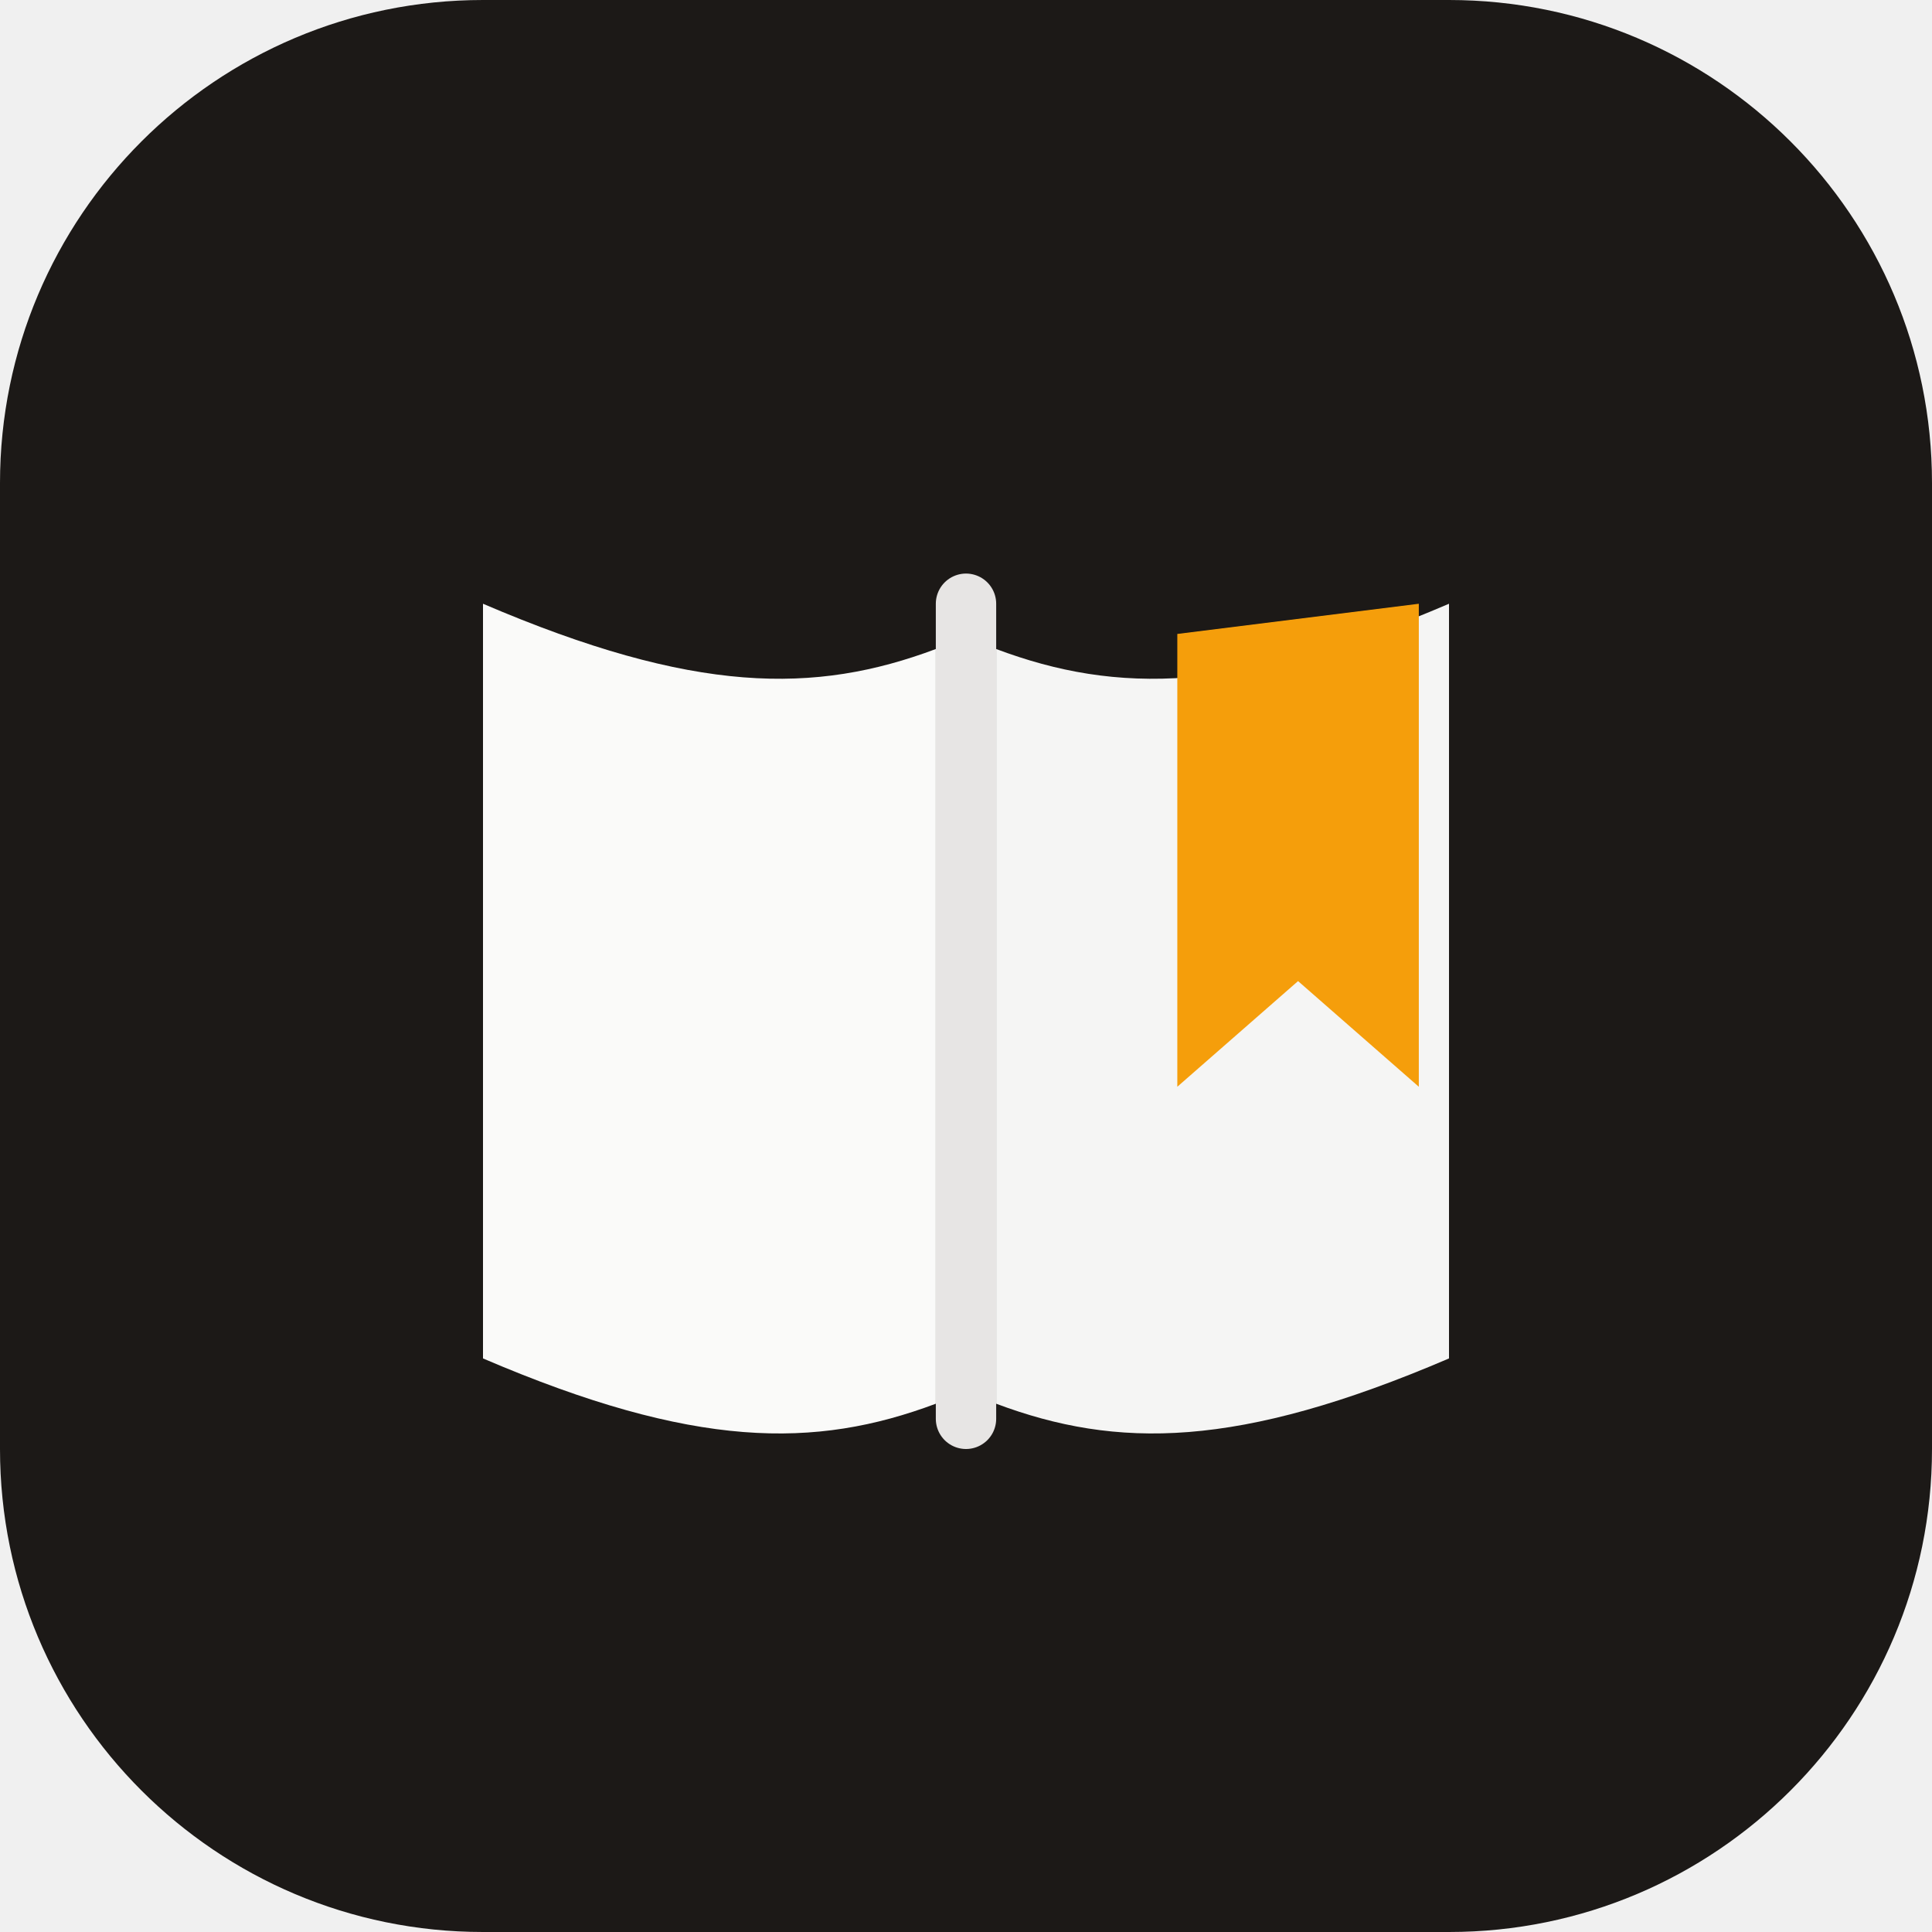
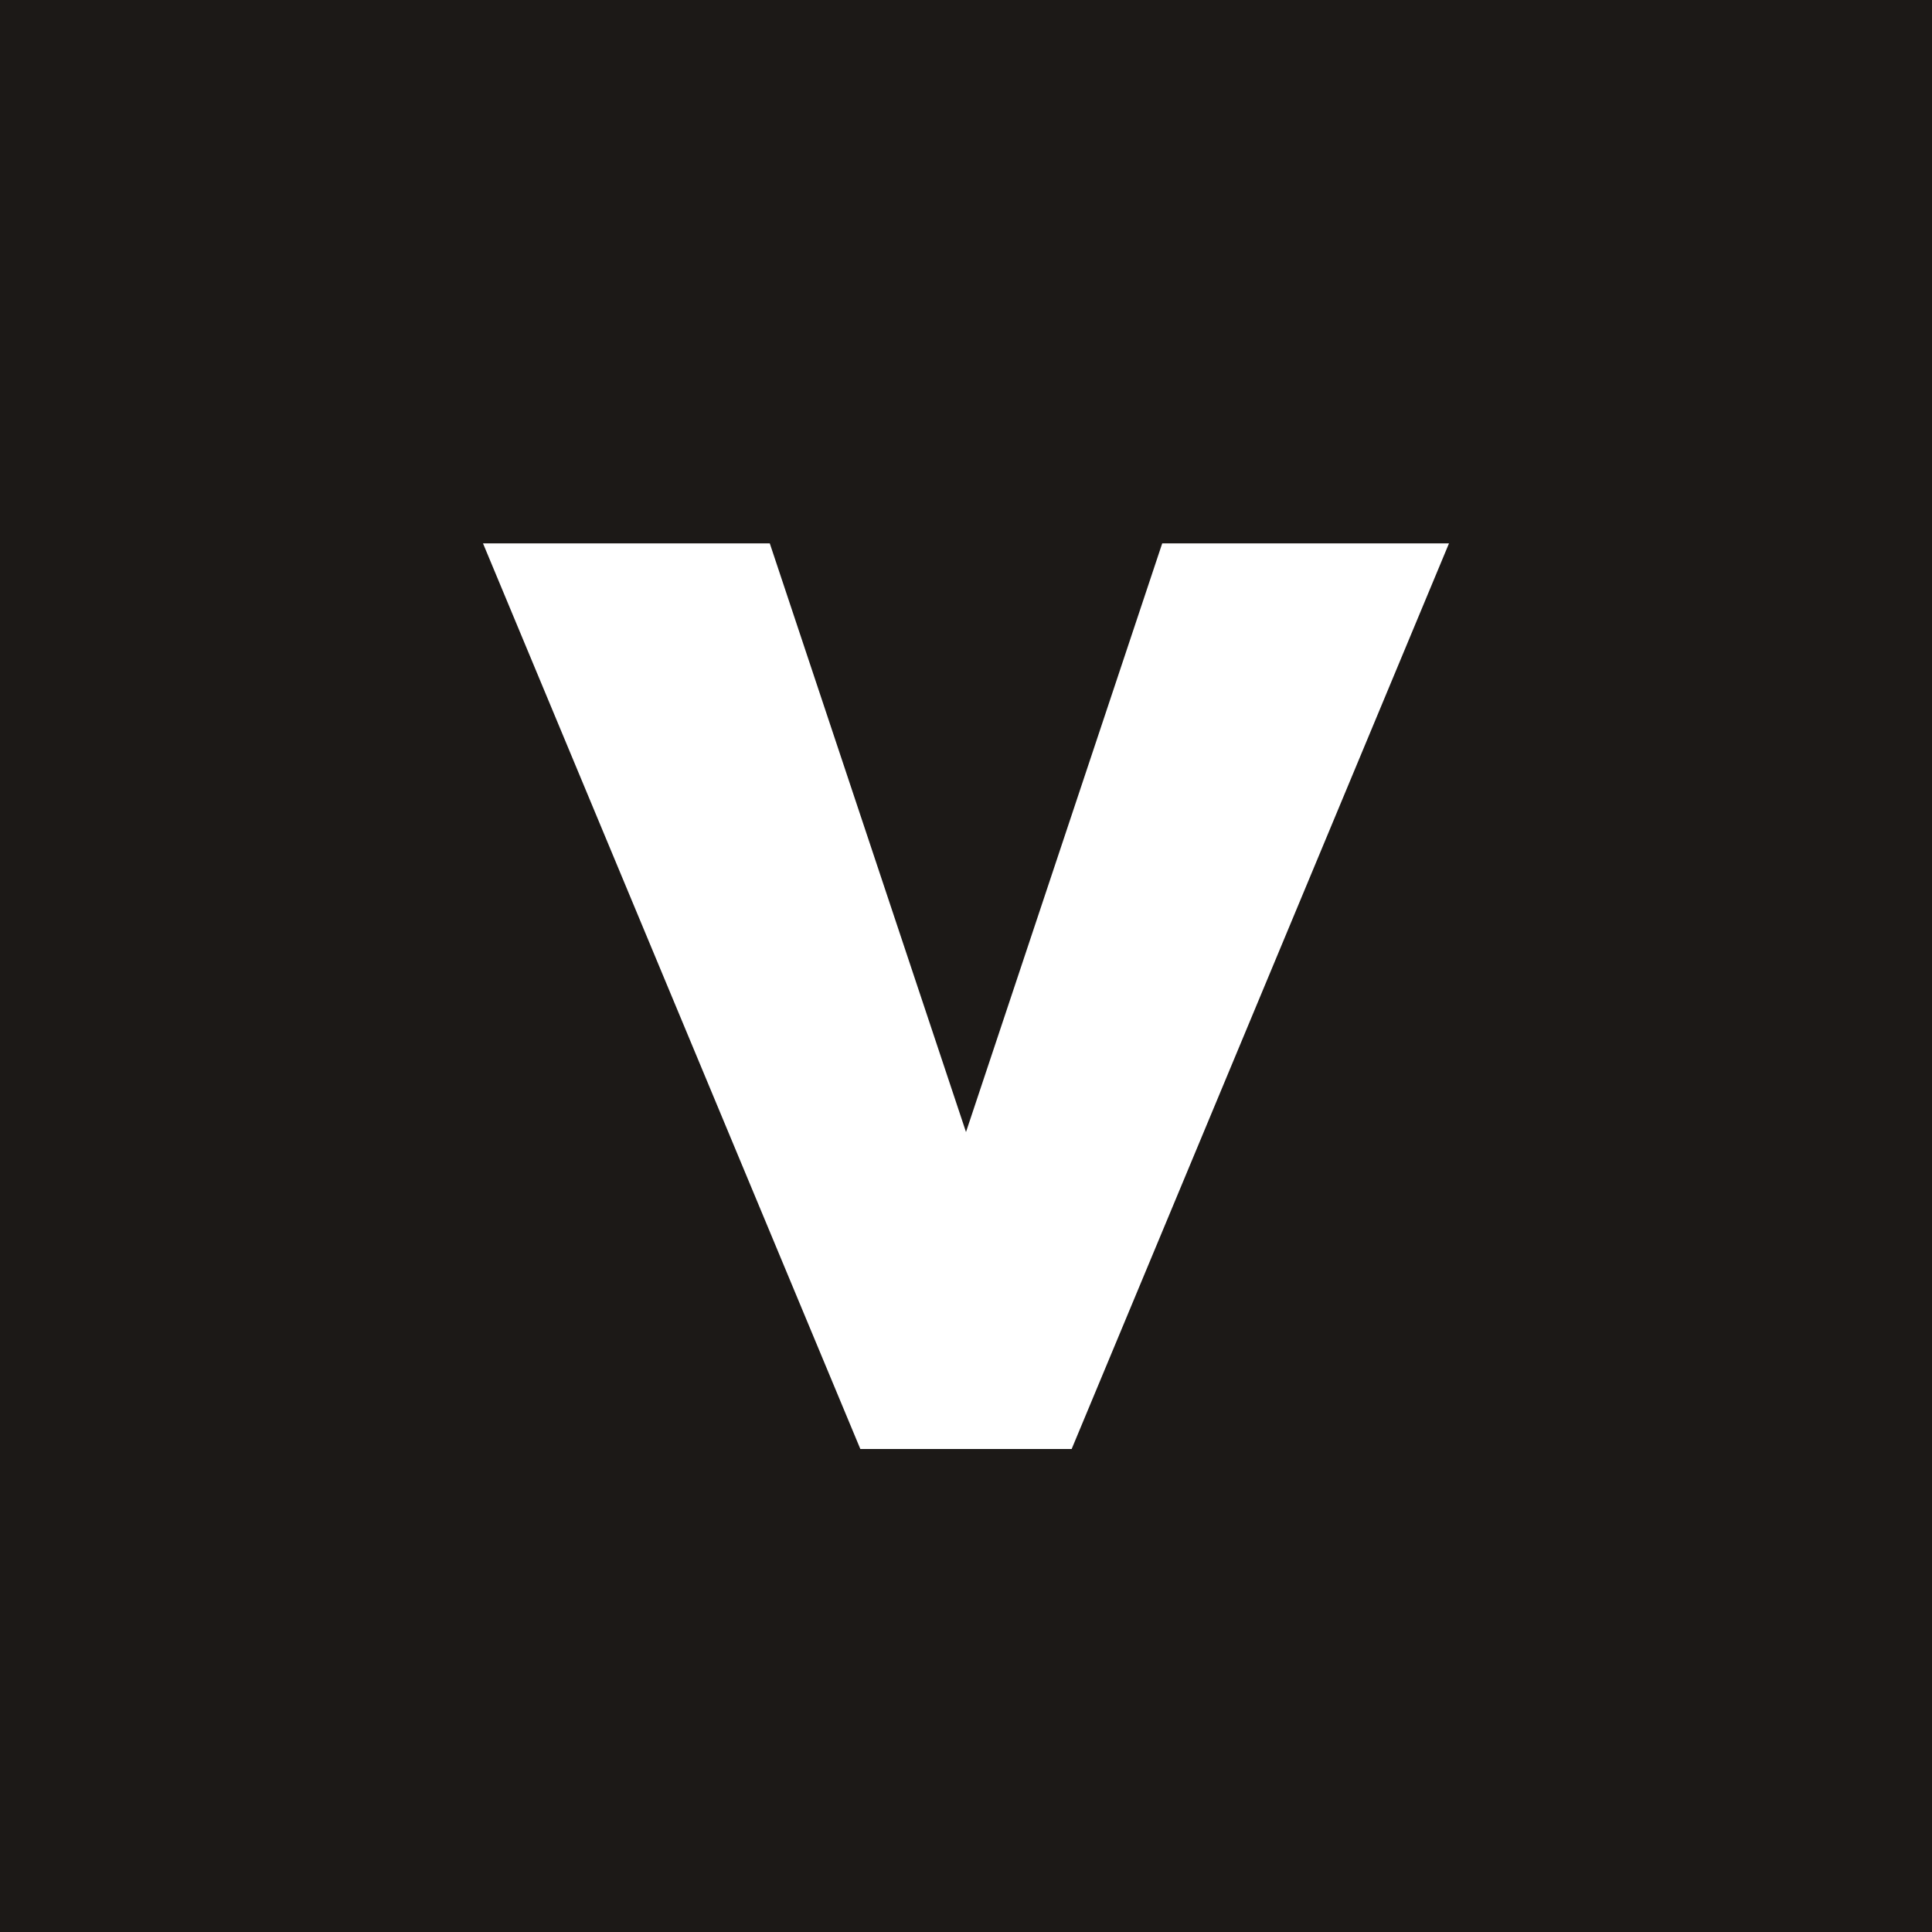
<svg xmlns="http://www.w3.org/2000/svg" viewBox="0 0 64 64" width="64" height="64">
-   <rect width="64" height="64" rx="16" fill="#1c1917" />
-   <path d="M 16 20 C 23 23 27 23 31 21.5 L 31 46.5 C 27 48 23 48 16 45 Z" fill="#fafaf9" />
-   <path d="M 33 21.5 C 37 23 41 23 48 20 L 48 45 C 41 48 37 48 33 46.5 Z" fill="#f5f5f4" />
-   <line x1="32" y1="20" x2="32" y2="47" stroke="#e7e5e4" stroke-width="2" stroke-linecap="round" />
-   <path d="M 39 21 L 39 36 L 43 32.5 L 47 36 L 47 20 Z" fill="#f59e0b" />
+   <rect width="64" height="64" fill="#1c1917" />
+   <path d="M 16 18 L 25.5 18 L 32 37.5 L 38.5 18 L 48 18 L 35.5 48 L 28.5 48 Z" fill="#ffffff" />
</svg>
